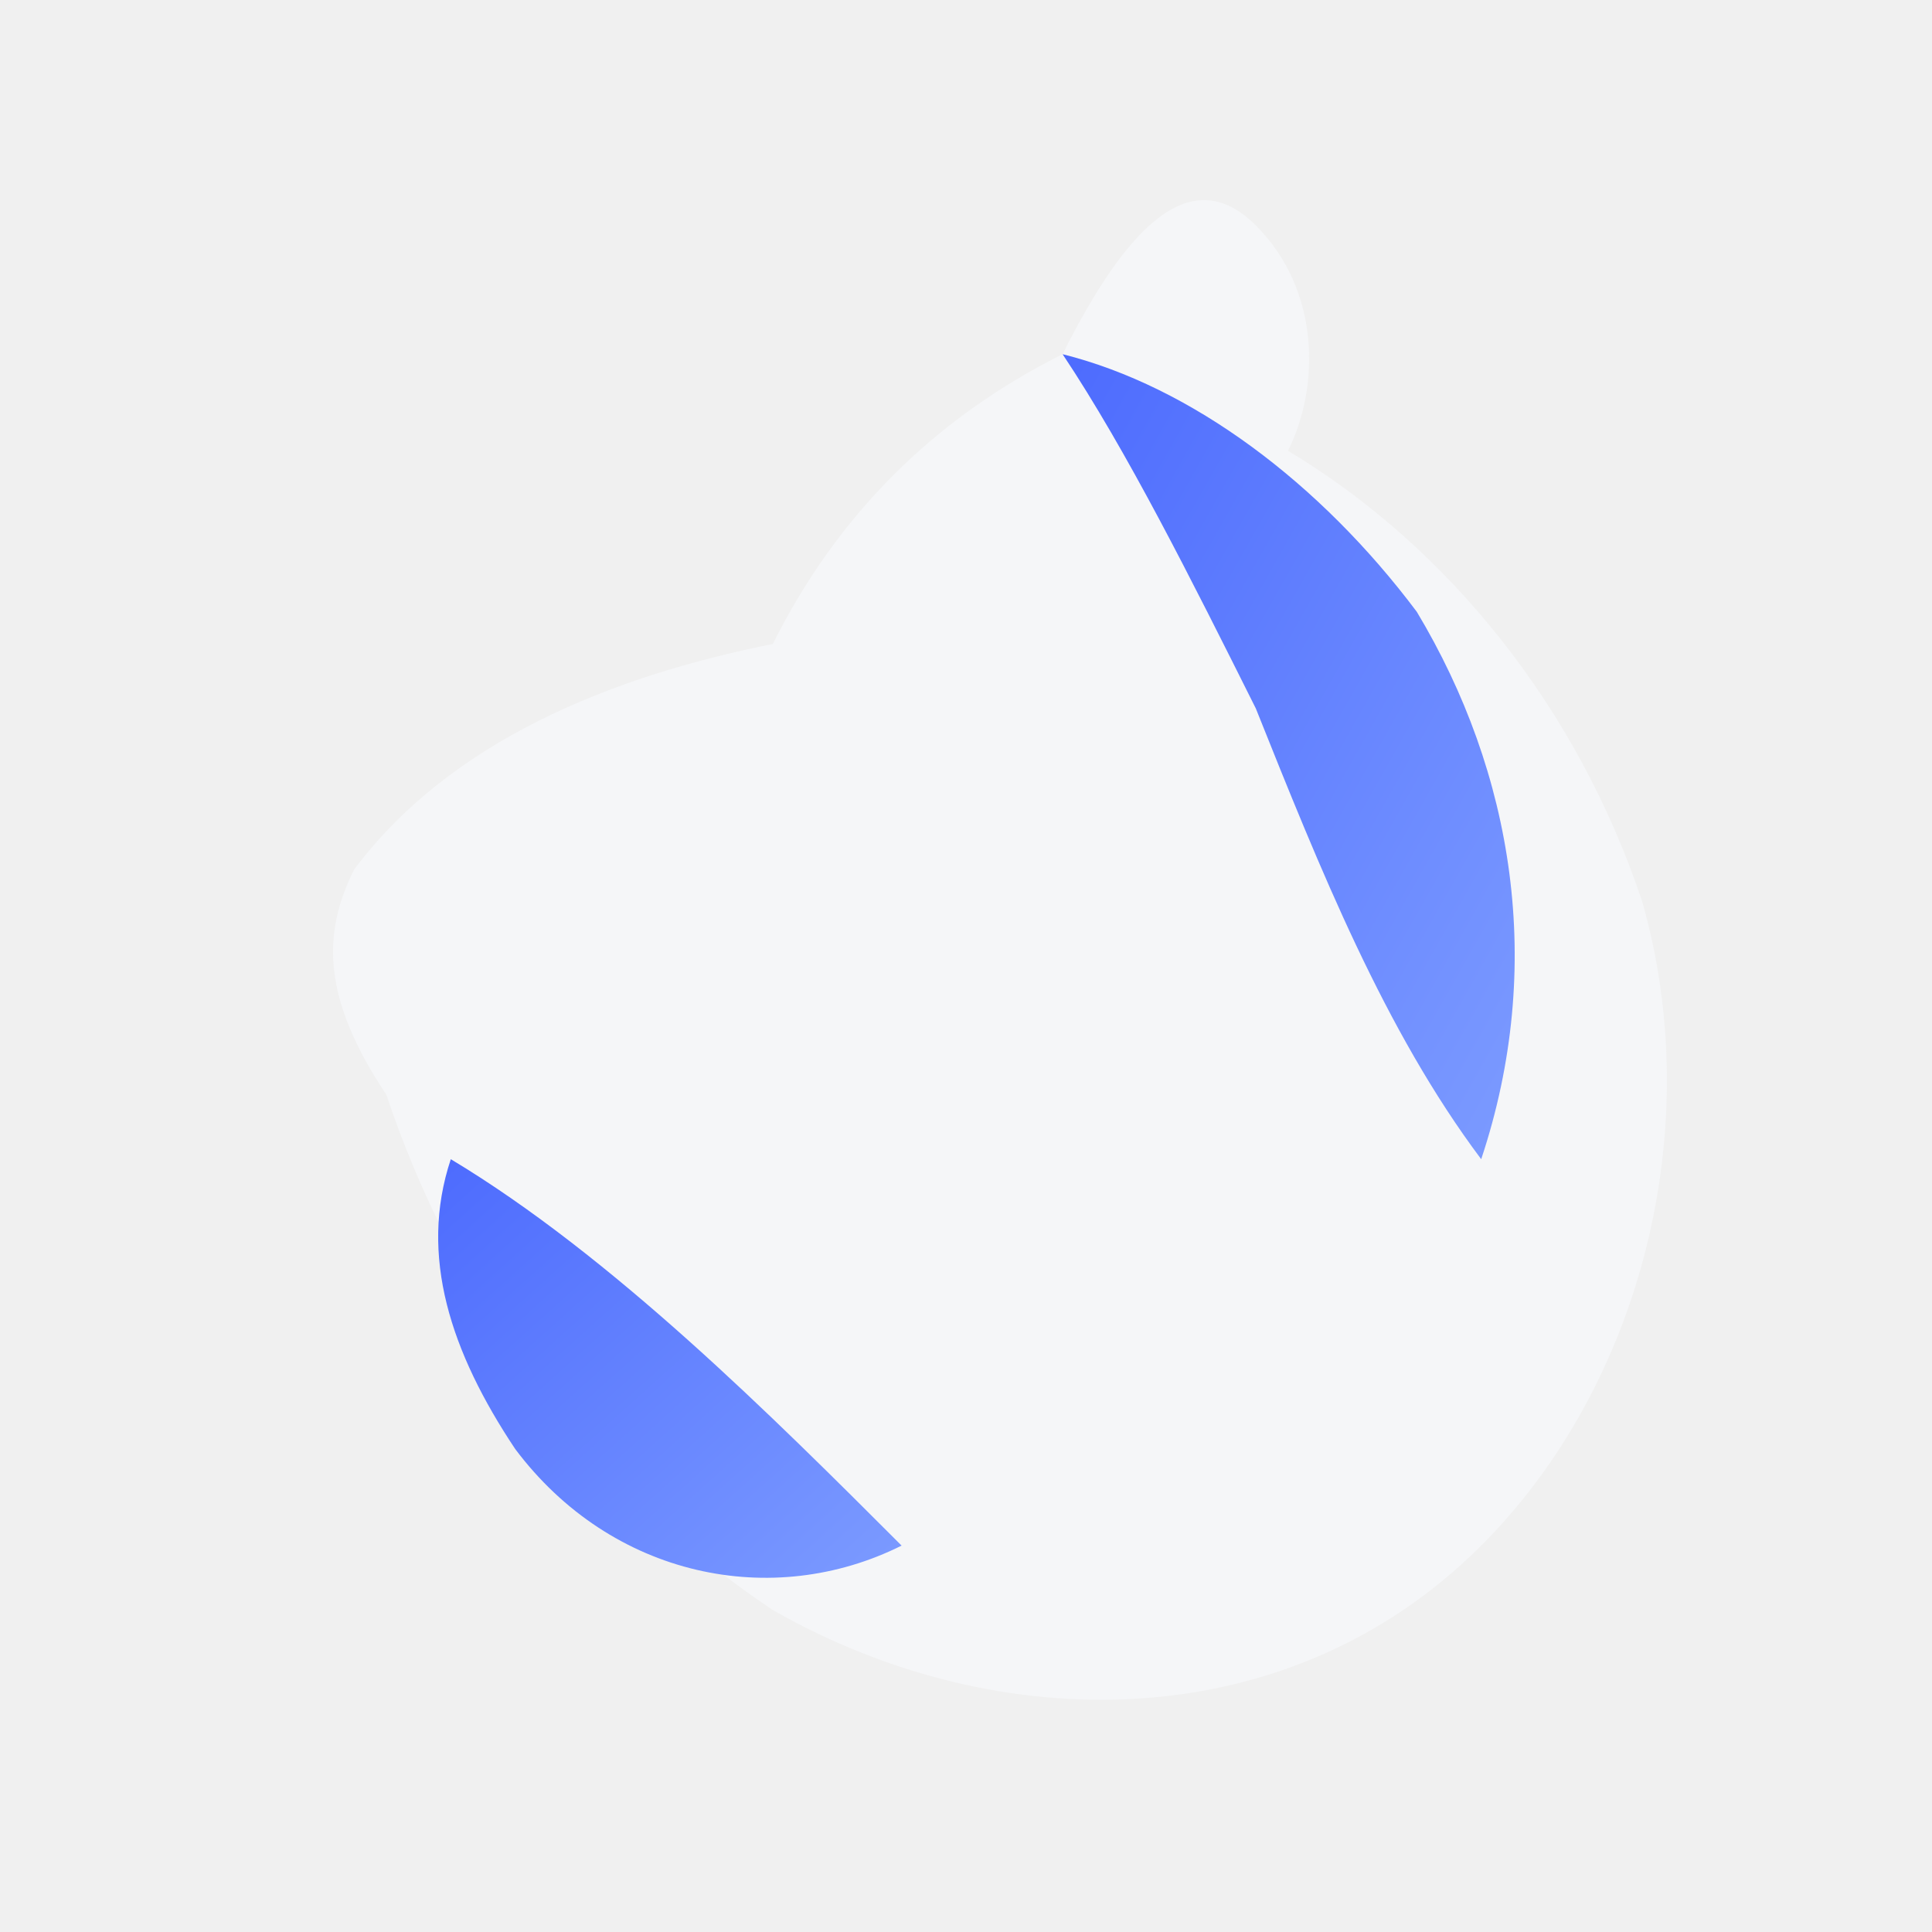
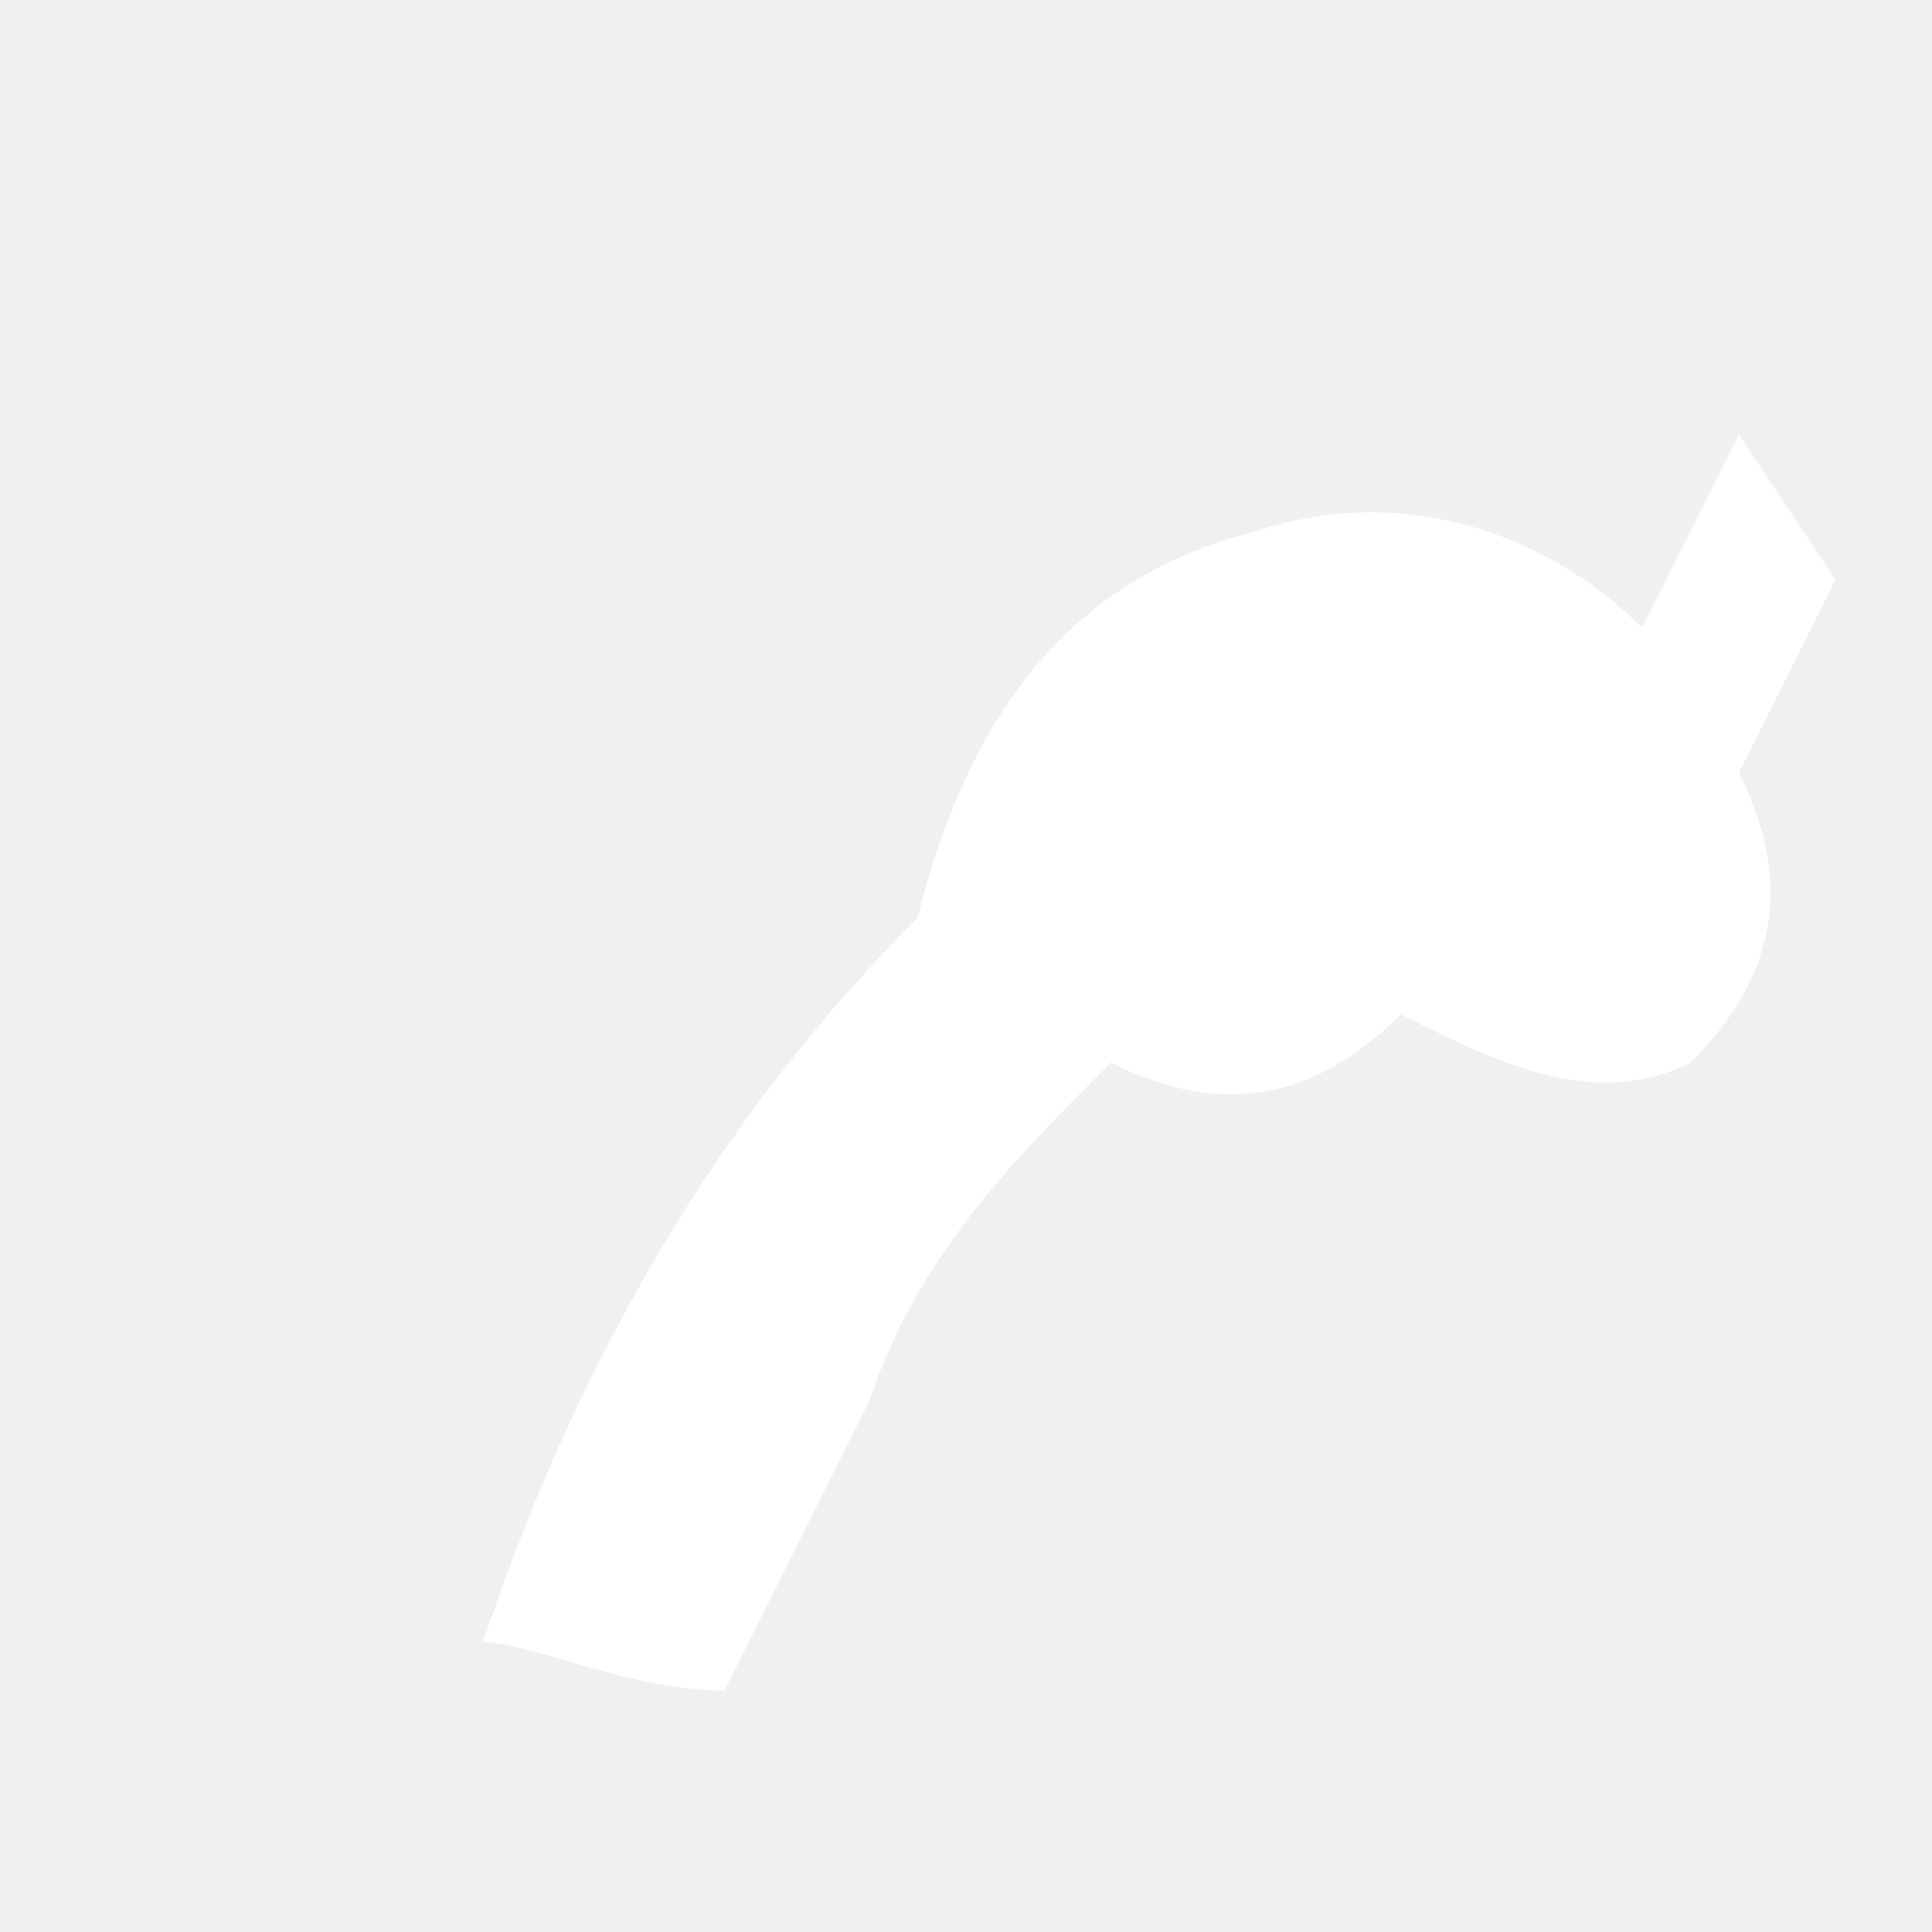
- <svg xmlns="http://www.w3.org/2000/svg" viewBox="0 0 120 120" width="40" height="40">
-   <defs>
-     <linearGradient id="maneGrad" x1="0" y1="0" x2="1" y2="1">
-       <stop offset="0" stop-color="#4d6bfe" />
-       <stop offset="1" stop-color="#7c9bff" />
-     </linearGradient>
-   </defs>
-   <path d="M22 54            C 28 46 38 42 48 40            C 52 32 58 26 66 22            C 70 14 74 10 78 14            C 82 18 82 24 80 28            C 90 34 98 44 102 56            C 106 70 102 86 92 96            C 80 108 62 108 48 100            C 36 92 28 80 24 68            C 20 62 20 58 22 54            Z" fill="#f5f6f8" />
-   <path d="M66 22            C 74 24 82 30 88 38            C 94 48 96 60 92 72            C 86 64 82 54 78 44            C 74 36 70 28 66 22            Z" fill="url(#maneGrad)" />
-   <path d="M28 72            C 38 78 48 88 56 96            C 48 100 38 98 32 90            C 28 84 26 78 28 72            Z" fill="url(#maneGrad)" />
+ <svg xmlns="http://www.w3.org/2000/svg" viewBox="0 0 40 40" width="40" height="40">
+   <path d="M10 34            C 12 28 15 23 19 19            C 20 15 22 12 26 11            C 29 10 32 11 34 13            L 36 9            L 38 12            L 36 16            C 37 18 37 20 35 22            C 33 23 31 22 29 21            C 27 23 25 23 23 22            C 21 24 19 26 18 29            C 17 31 16 33 15 35            C 13 35 11 34 10 34            Z" fill="#ffffff" />
</svg>
